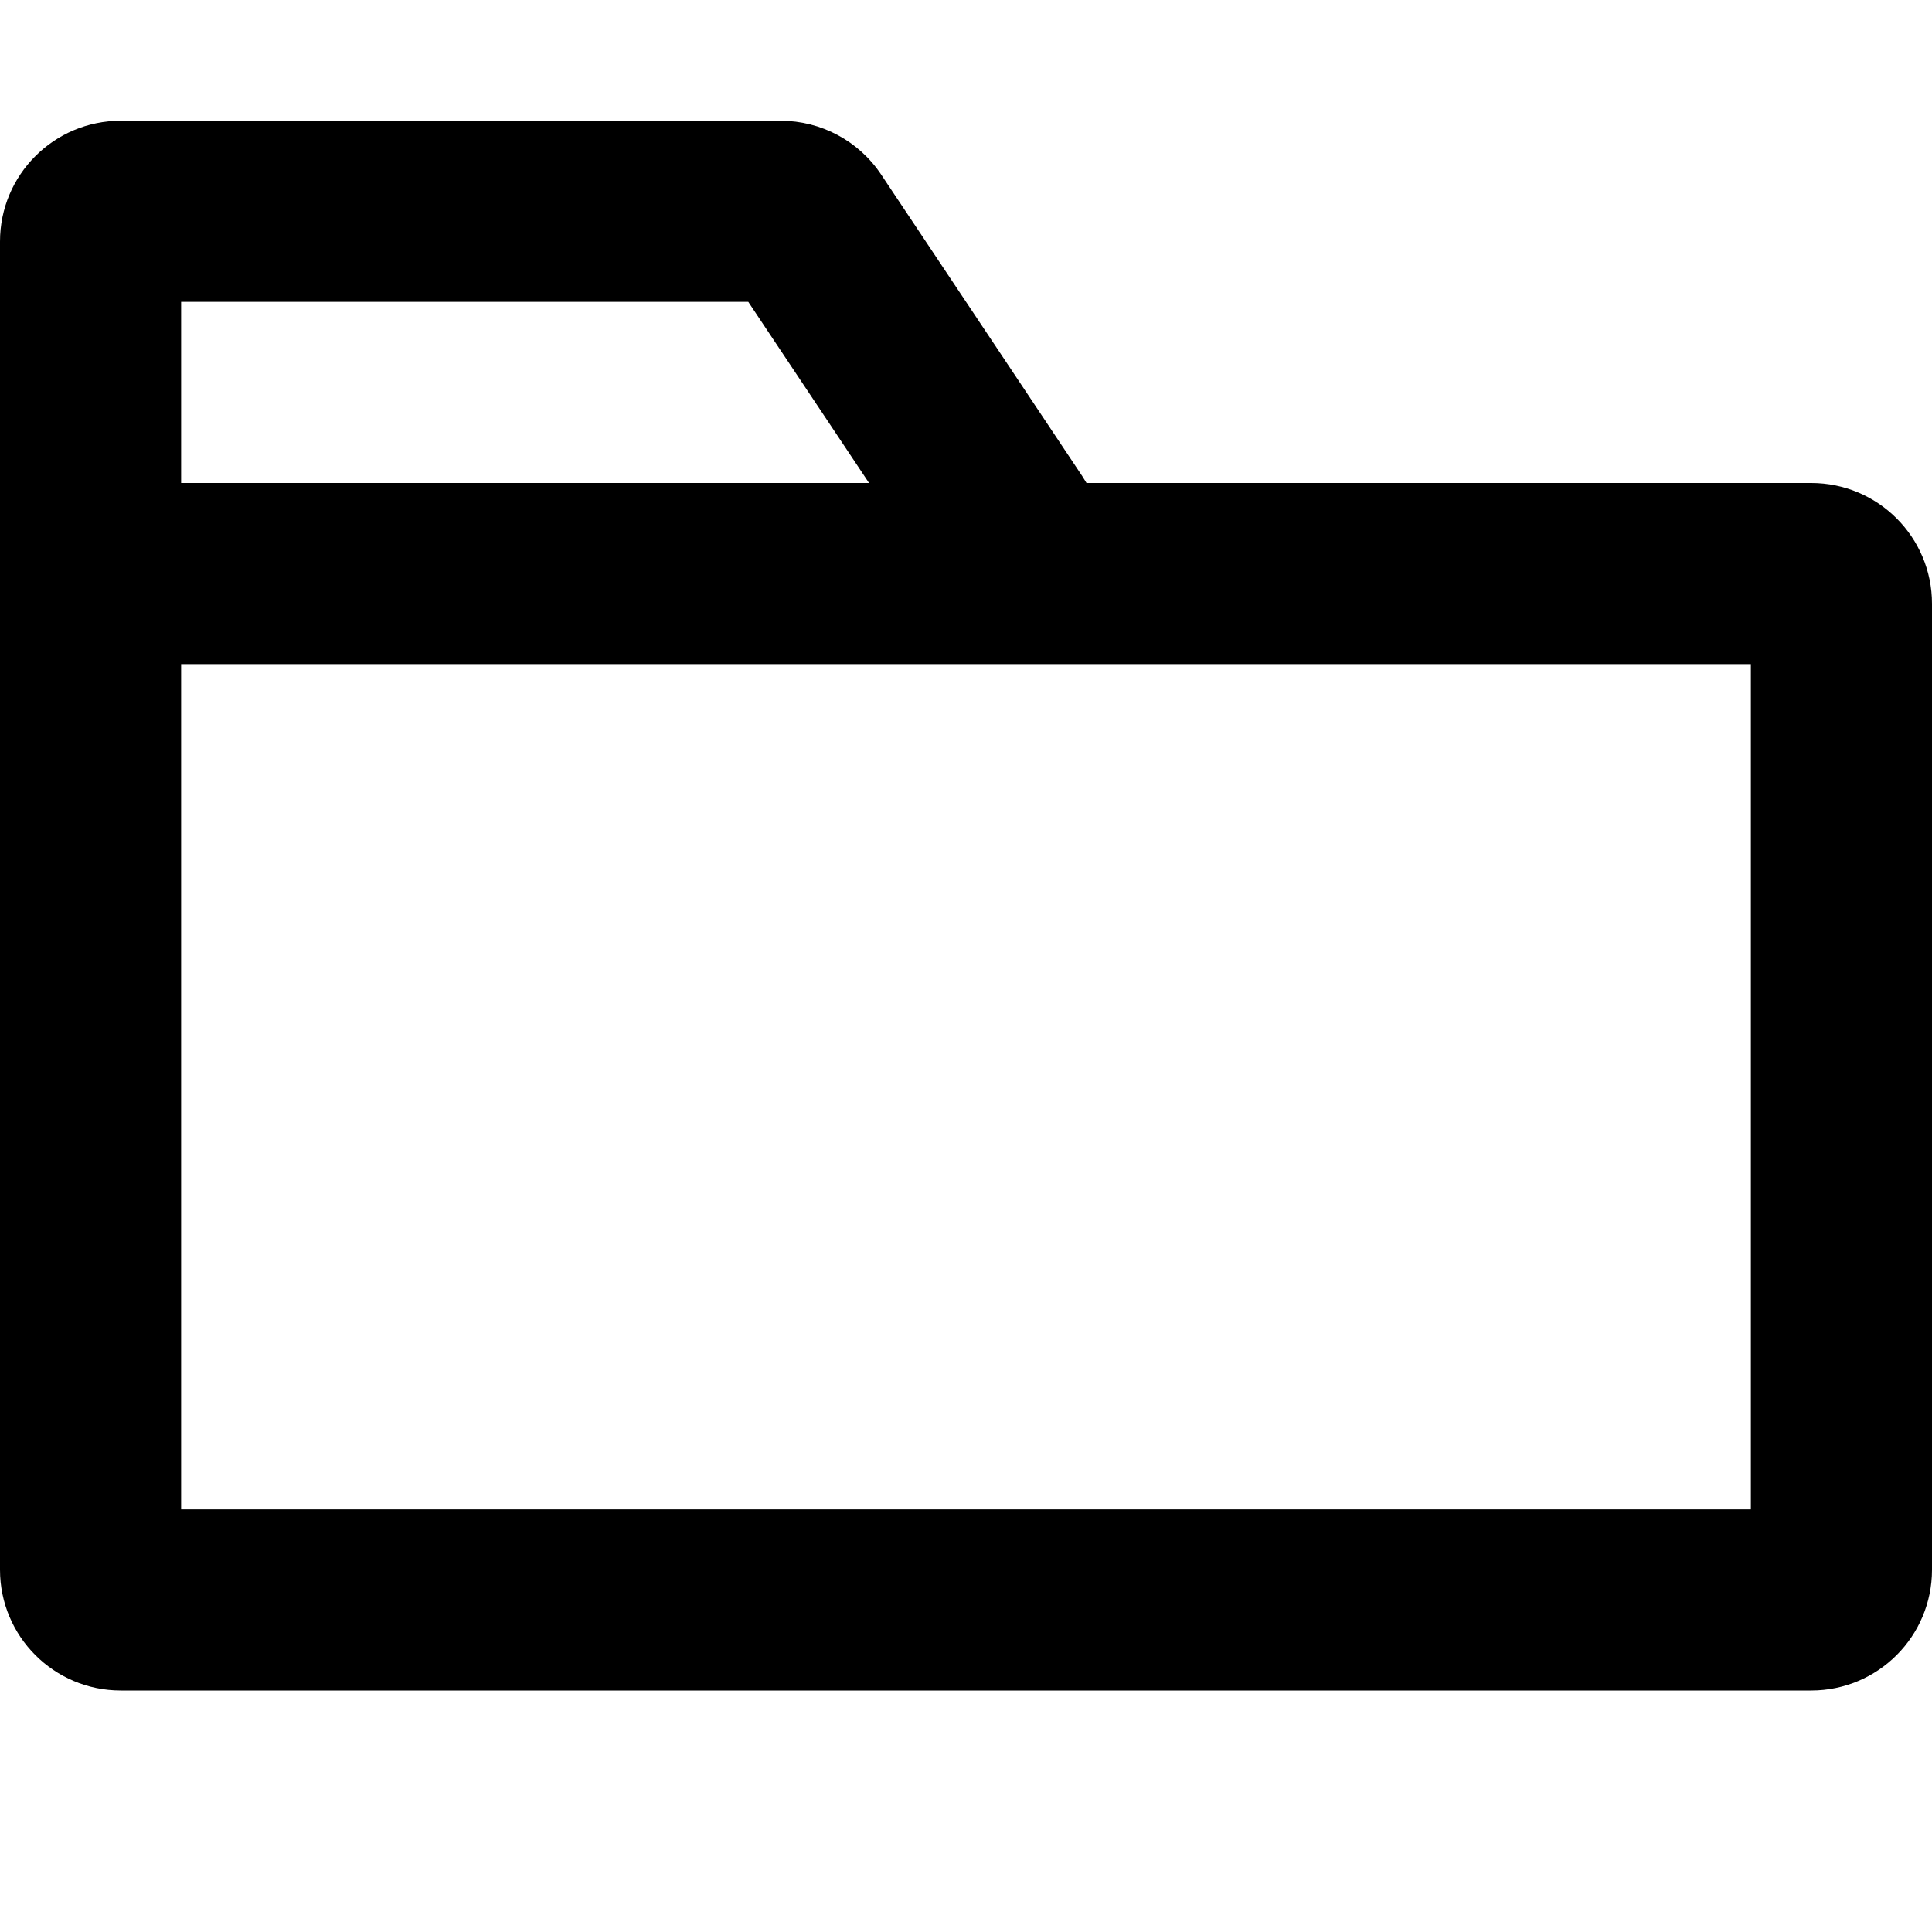
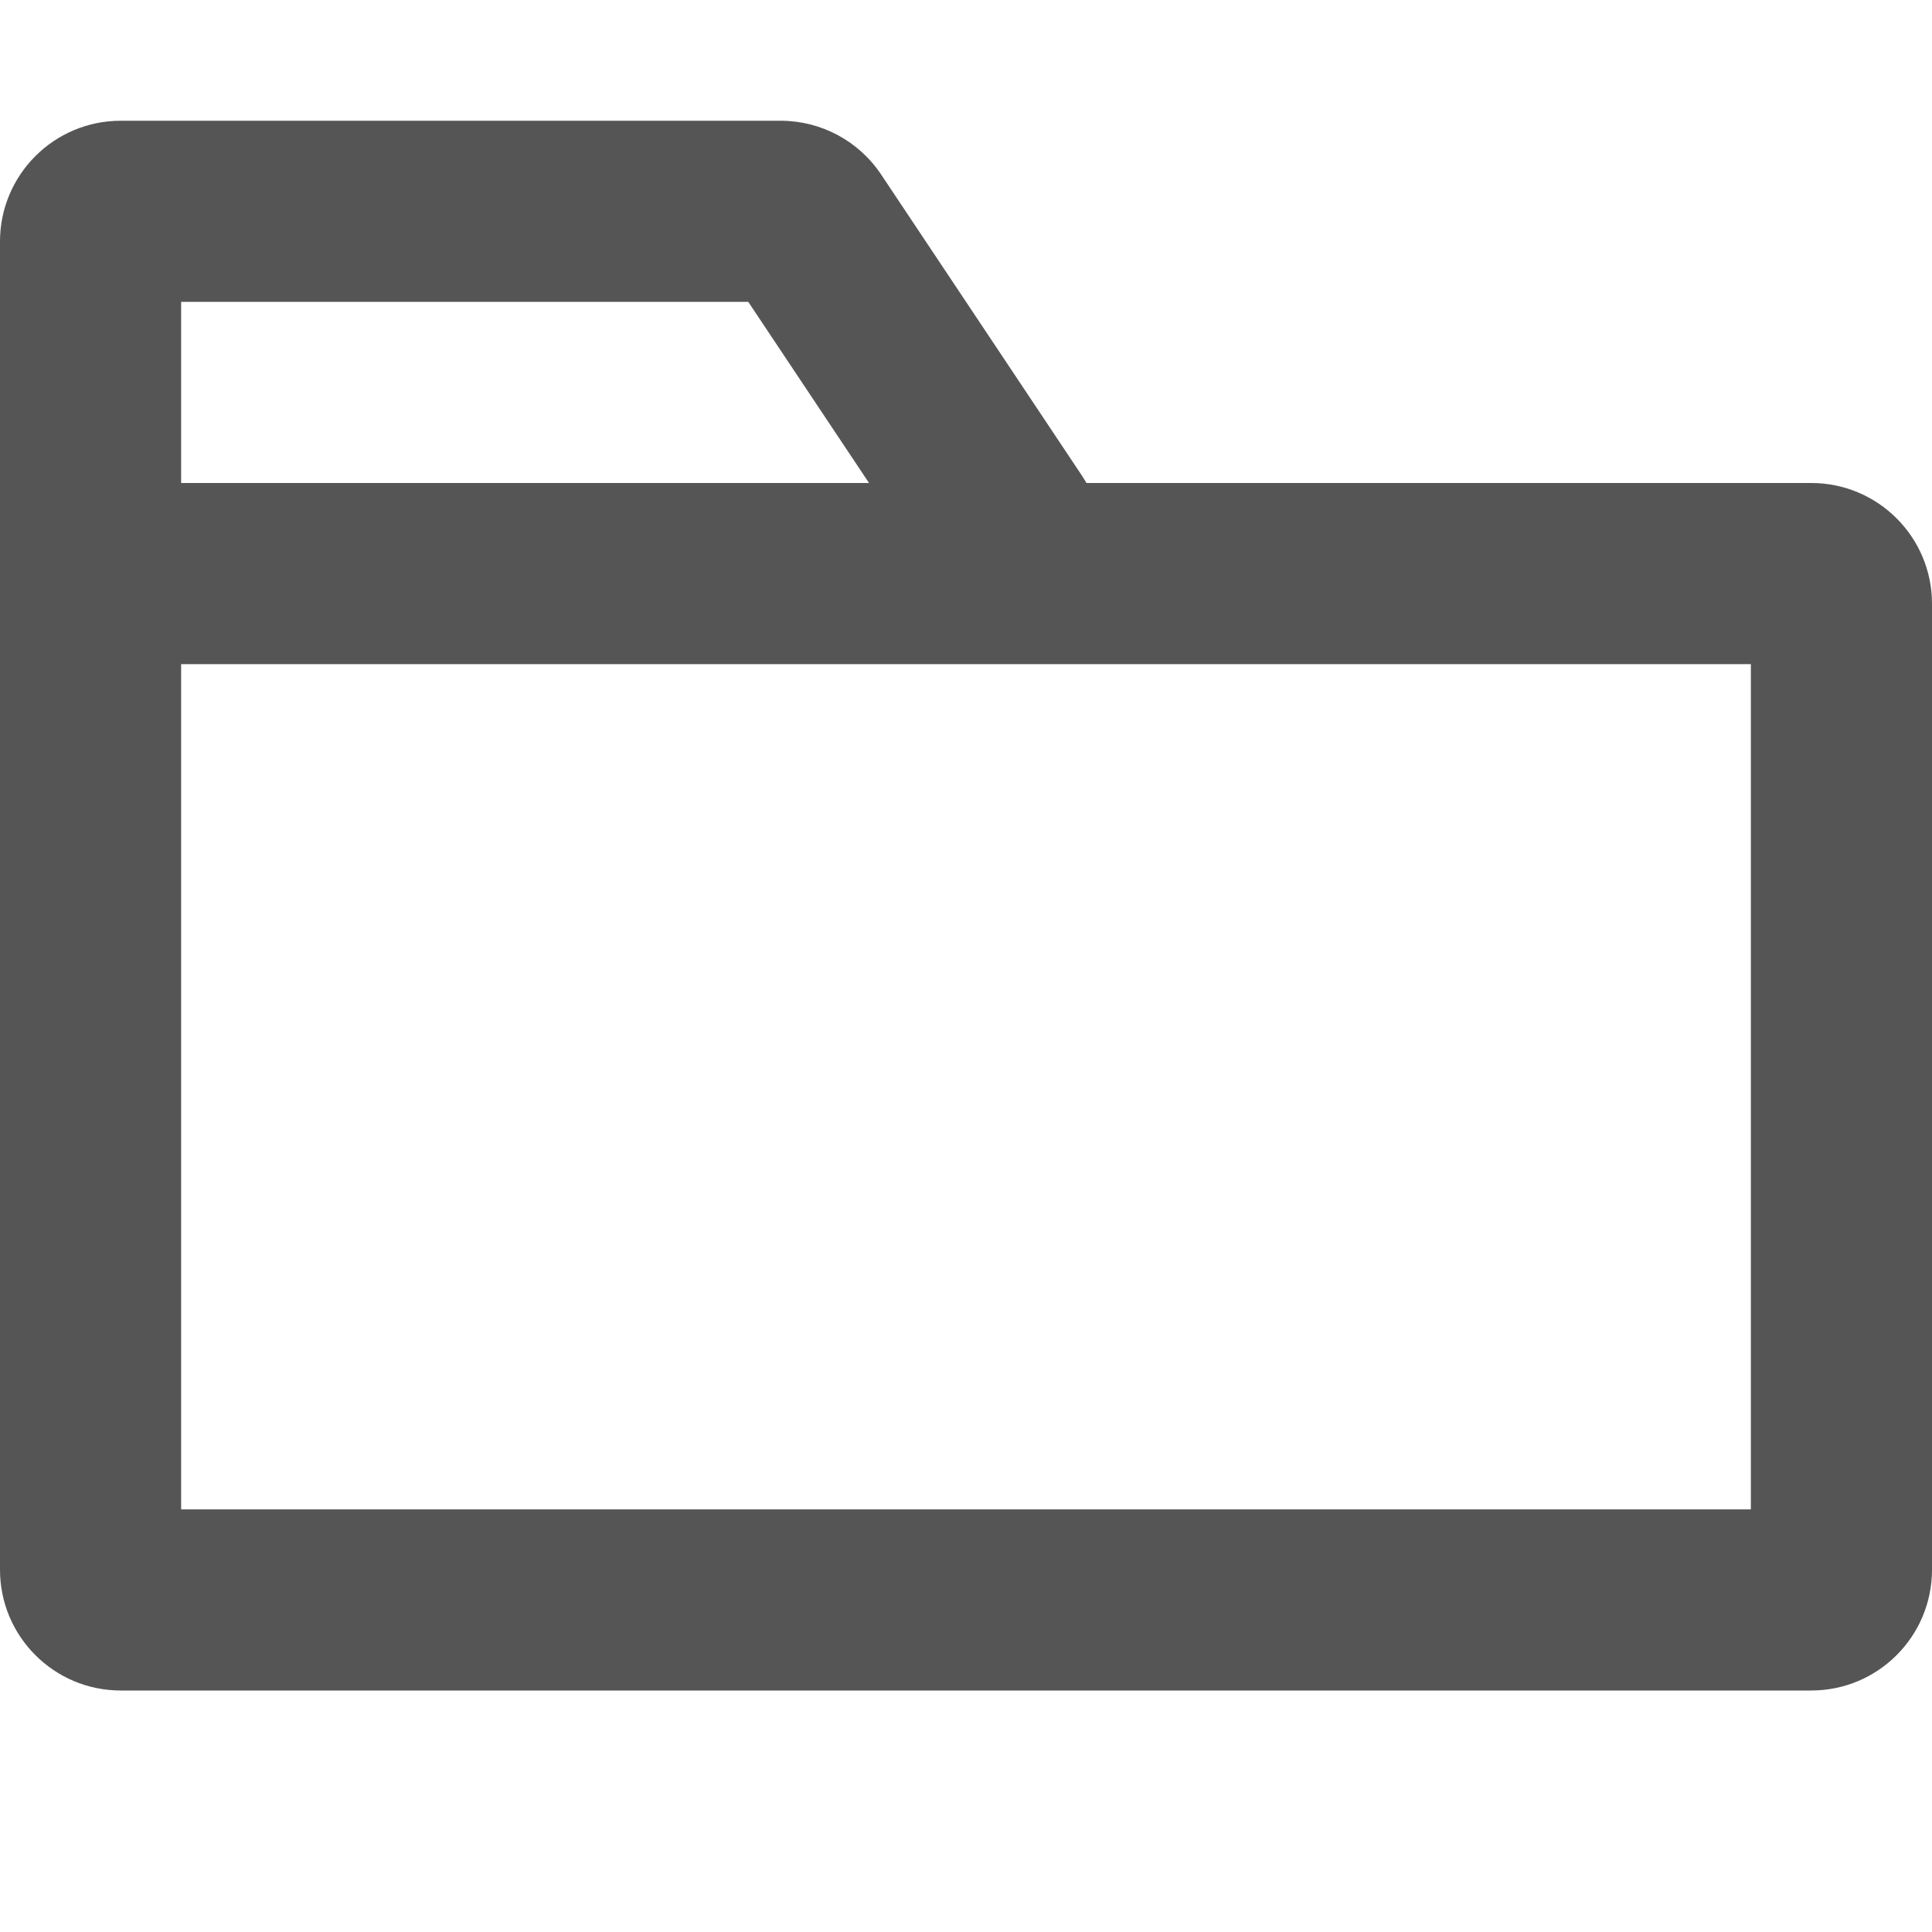
<svg xmlns="http://www.w3.org/2000/svg" width="16" height="16" viewBox="0 0 16 16">
-   <path fill-rule="evenodd" clip-rule="evenodd" d="M1.5 4V2.5h4.697l1 1.5H1.5ZM0 4V2a1 1 0 0 1 1-1h5.465a1 1 0 0 1 .832.445l1.667 2.5.034.055H15a1 1 0 0 1 1 1v8a1 1 0 0 1-1 1H1a1 1 0 0 1-1-1V4Zm1.5 1.5v7h13v-7h-13Z" fill="#000" />
+   <path fill-rule="evenodd" clip-rule="evenodd" d="M1.5 4V2.5h4.697l1 1.5H1.5ZM0 4V2a1 1 0 0 1 1-1h5.465a1 1 0 0 1 .832.445l1.667 2.5.034.055H15a1 1 0 0 1 1 1v8a1 1 0 0 1-1 1H1a1 1 0 0 1-1-1V4Zm1.5 1.5v7h13v-7h-13Z" fill="#555" />
</svg>
